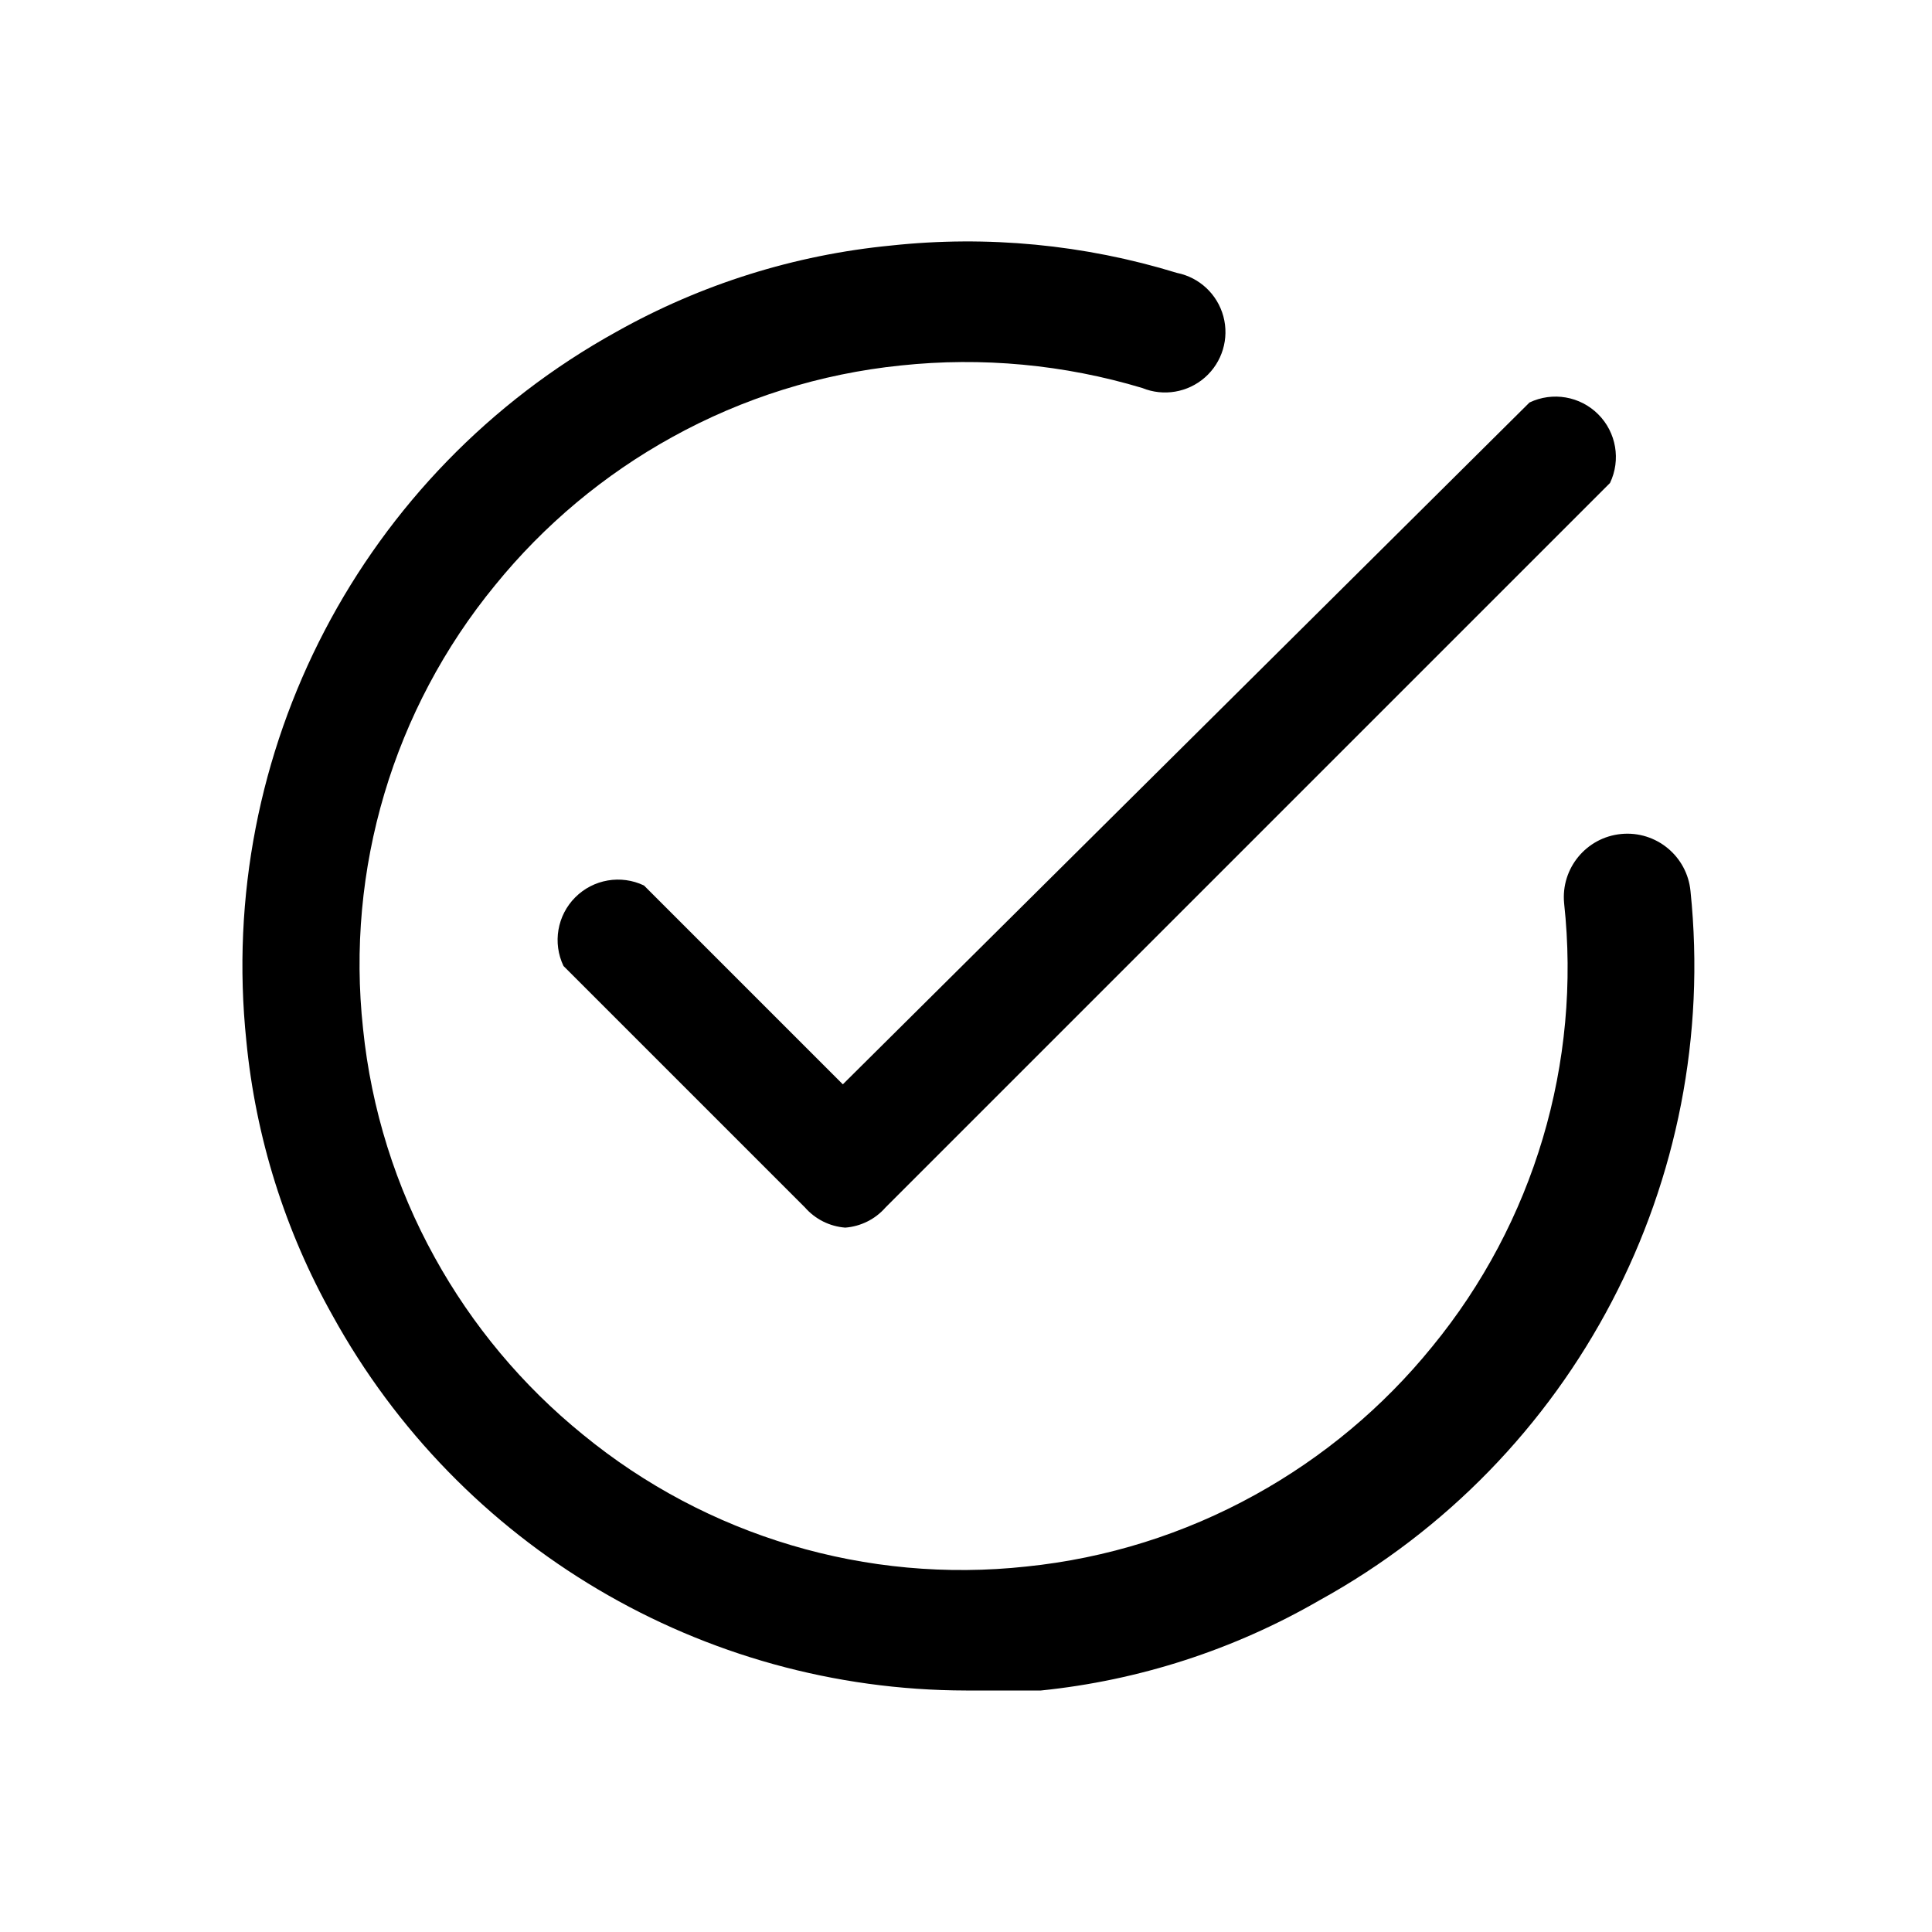
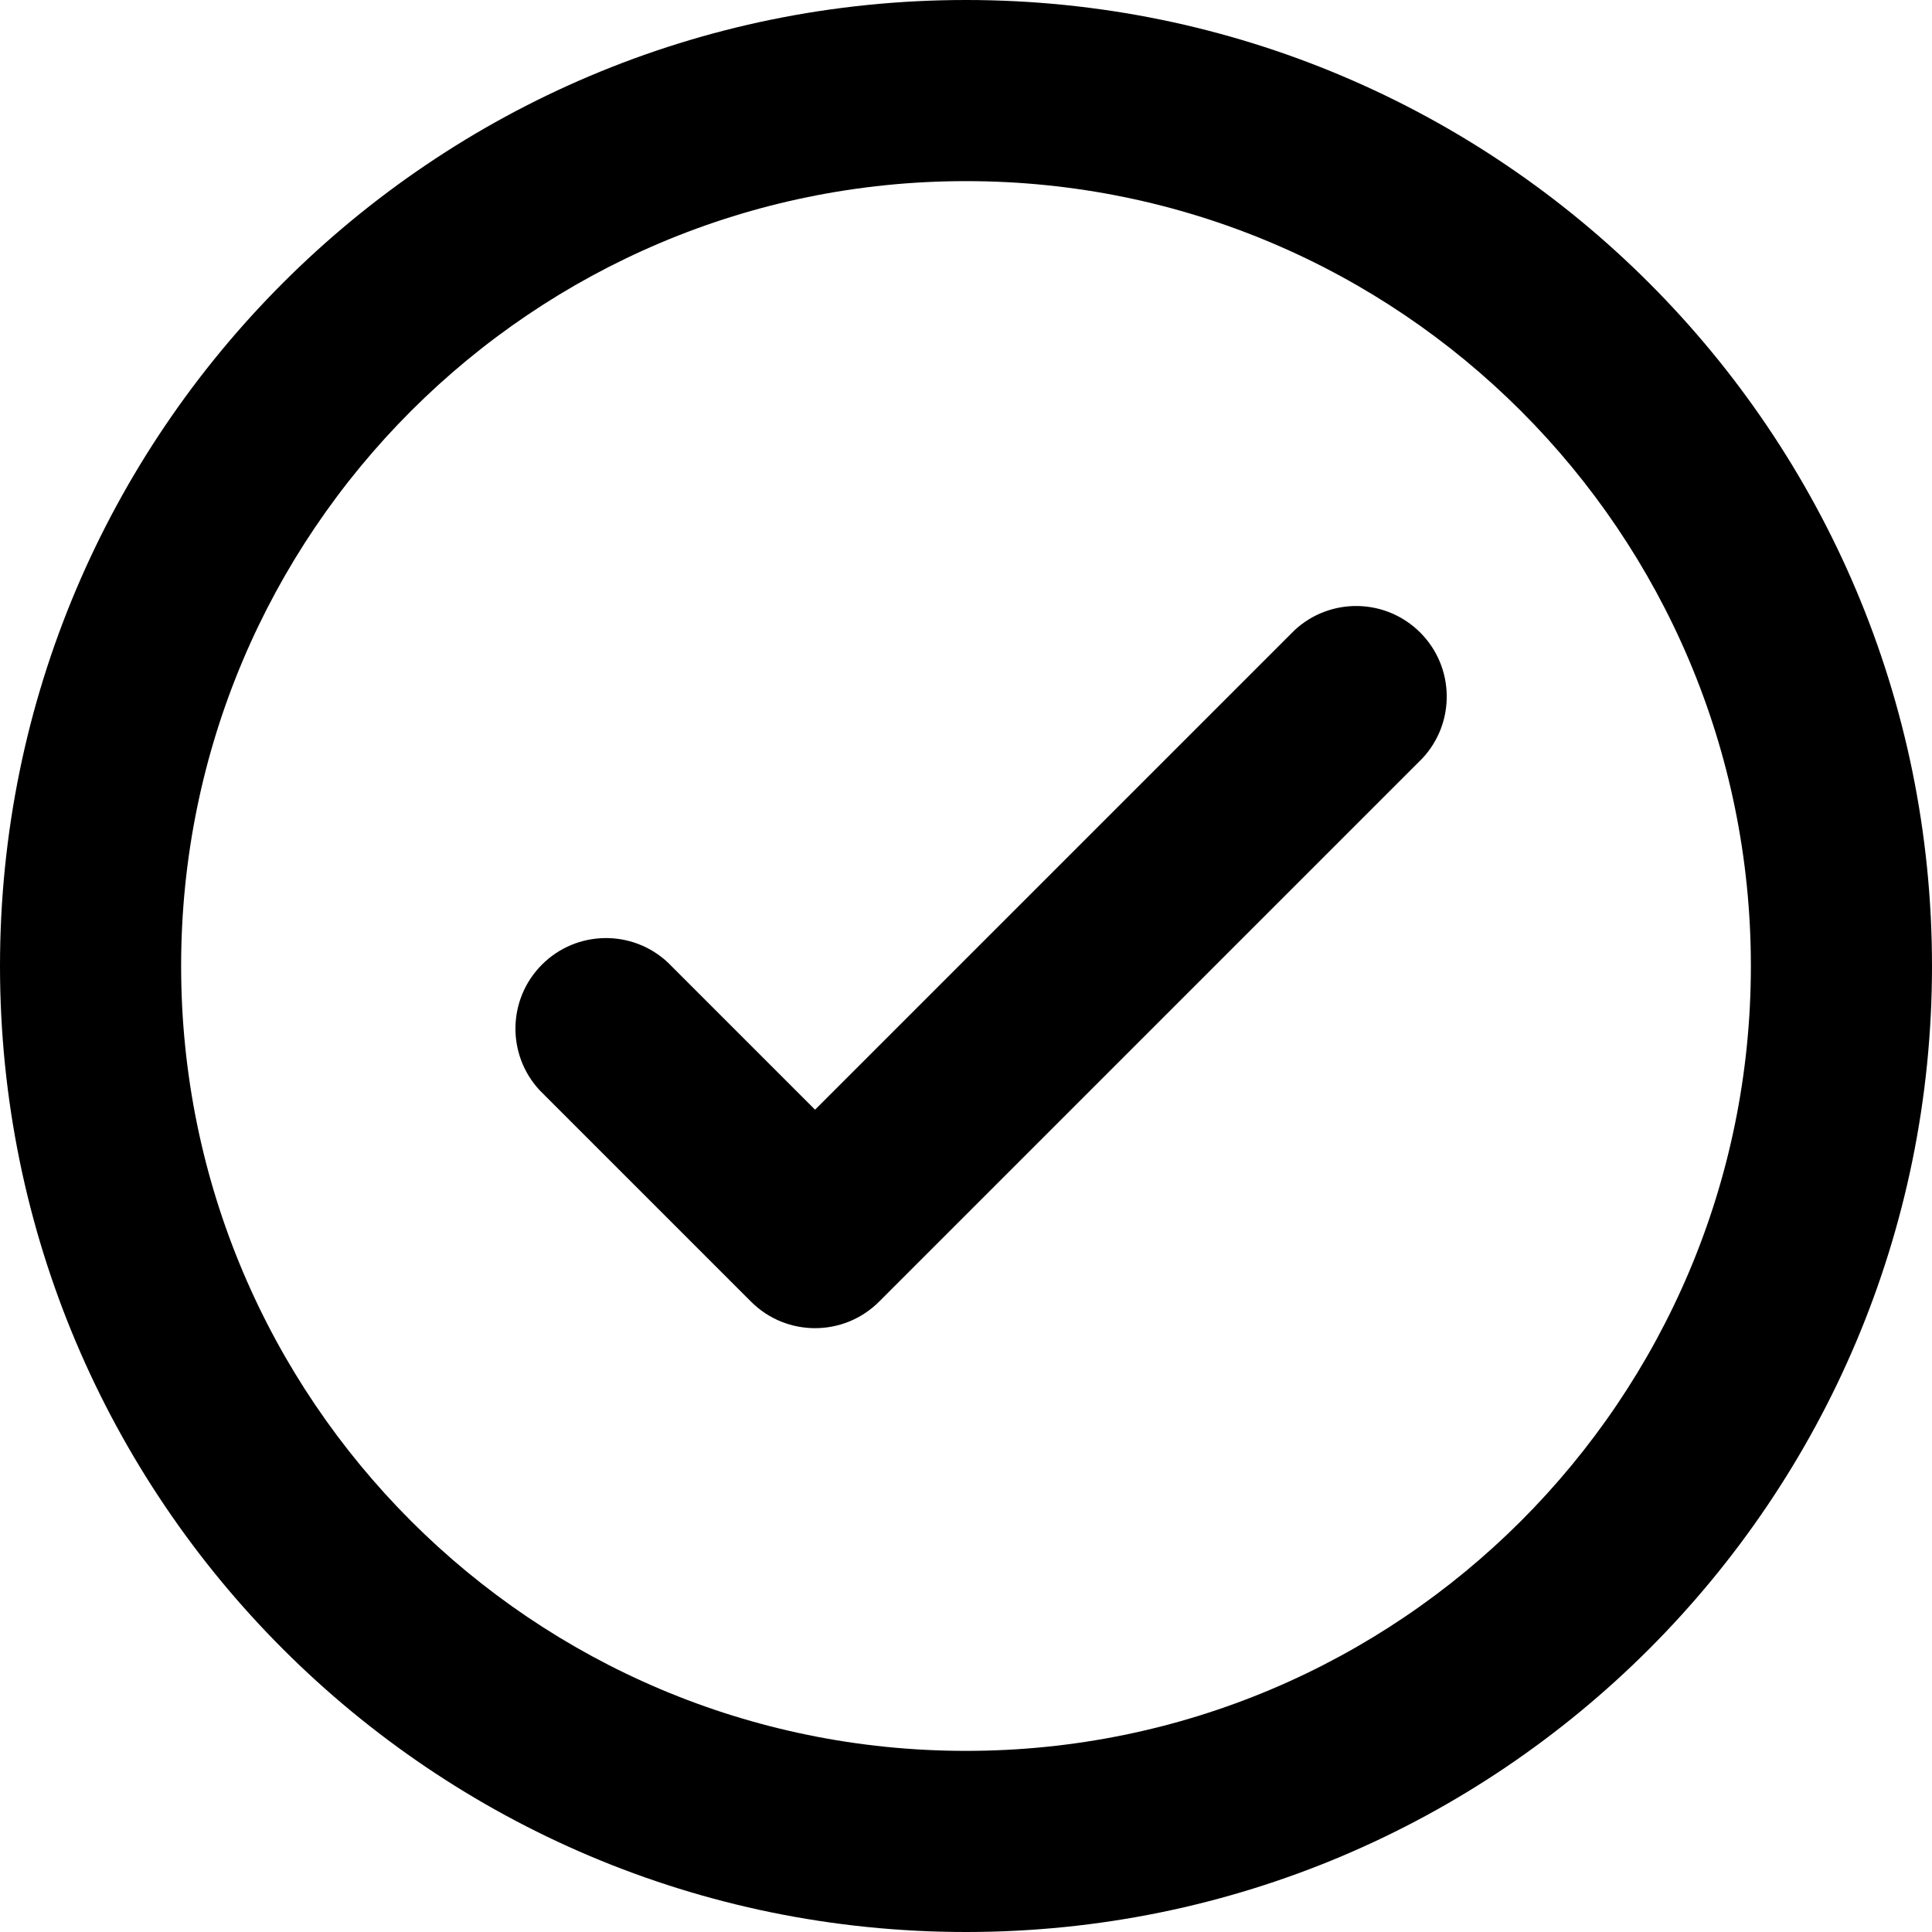
- <svg xmlns="http://www.w3.org/2000/svg" viewBox="0 0 24 24">
-   <g id="check-circle">
-     <path d="M10.5,15.25A.74.74,0,0,1,10,15L7,12A.75.75,0,0,1,8,11l2.47,2.47L19,5A.75.75,0,0,1,20,6l-9,9A.74.74,0,0,1,10.5,15.25Z" />
-     <path d="M12,21a9,9,0,0,1-7.87-4.66,8.67,8.67,0,0,1-1.07-3.41A9,9,0,0,1,7.66,4.12a8.67,8.67,0,0,1,3.41-1.07,8.86,8.86,0,0,1,3.55.34.75.75,0,1,1-.43,1.43,7.62,7.62,0,0,0-3-.28,7.43,7.43,0,0,0-2.84.89,7.5,7.5,0,0,0-2.2,1.84,7.42,7.42,0,0,0-1.64,5.51,7.43,7.43,0,0,0,.89,2.84,7.5,7.5,0,0,0,1.84,2.2,7.42,7.42,0,0,0,5.51,1.64,7.43,7.43,0,0,0,2.84-.89,7.5,7.5,0,0,0,2.2-1.84,7.42,7.42,0,0,0,1.64-5.51A.75.75,0,1,1,21,11.07a9,9,0,0,1-4.61,8.81A8.67,8.67,0,0,1,12.93,21C12.62,21,12.3,21,12,21Z" />
-   </g>
+ <svg xmlns="http://www.w3.org/2000/svg" width="16" height="16" viewBox="0 0 16 16">
+   <path fill-rule="evenodd" clip-rule="evenodd" d="M14.5 8a6.5 6.5 0 1 1-13 0 6.5 6.5 0 0 1 13 0ZM16 8A8 8 0 1 1 0 8a8 8 0 0 1 16 0Zm-4.22-1.72a.75.75 0 0 0-1.06-1.06L6.75 9.19 5.53 7.97a.75.75 0 0 0-1.06 1.06l1.75 1.75a.75.75 0 0 0 1.06 0l4.5-4.5Z" fill="#000" />
</svg>
